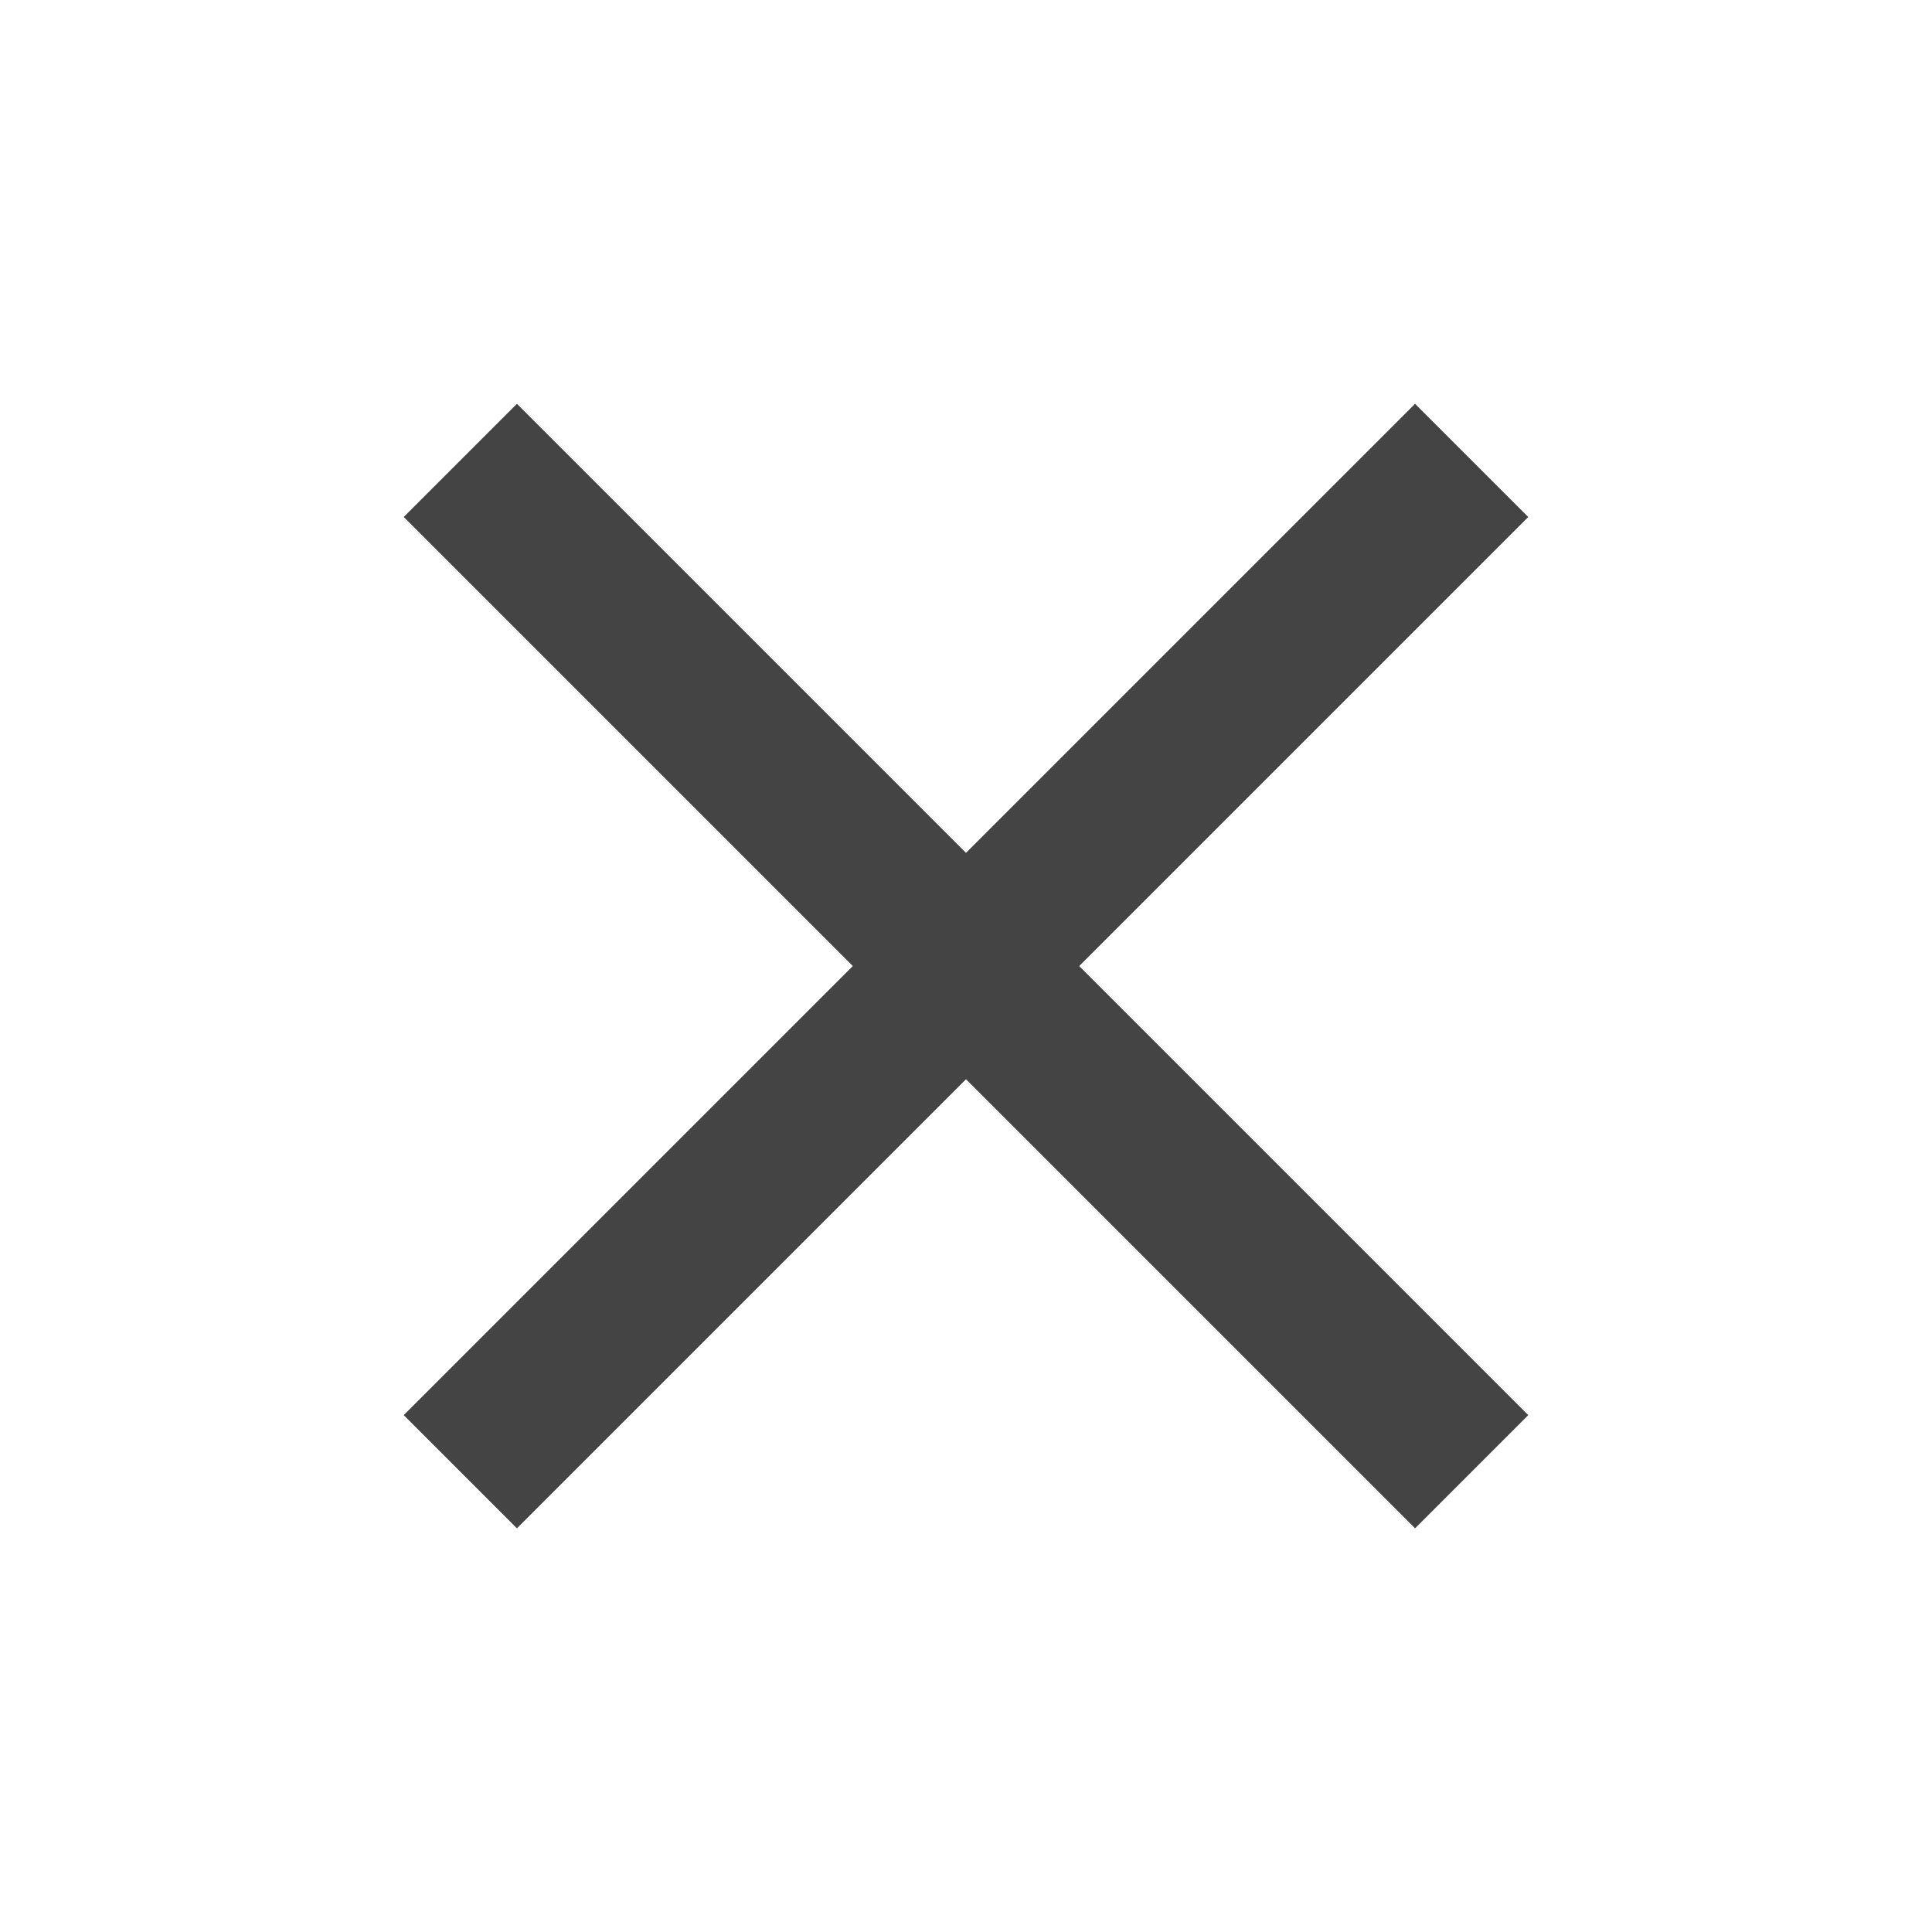
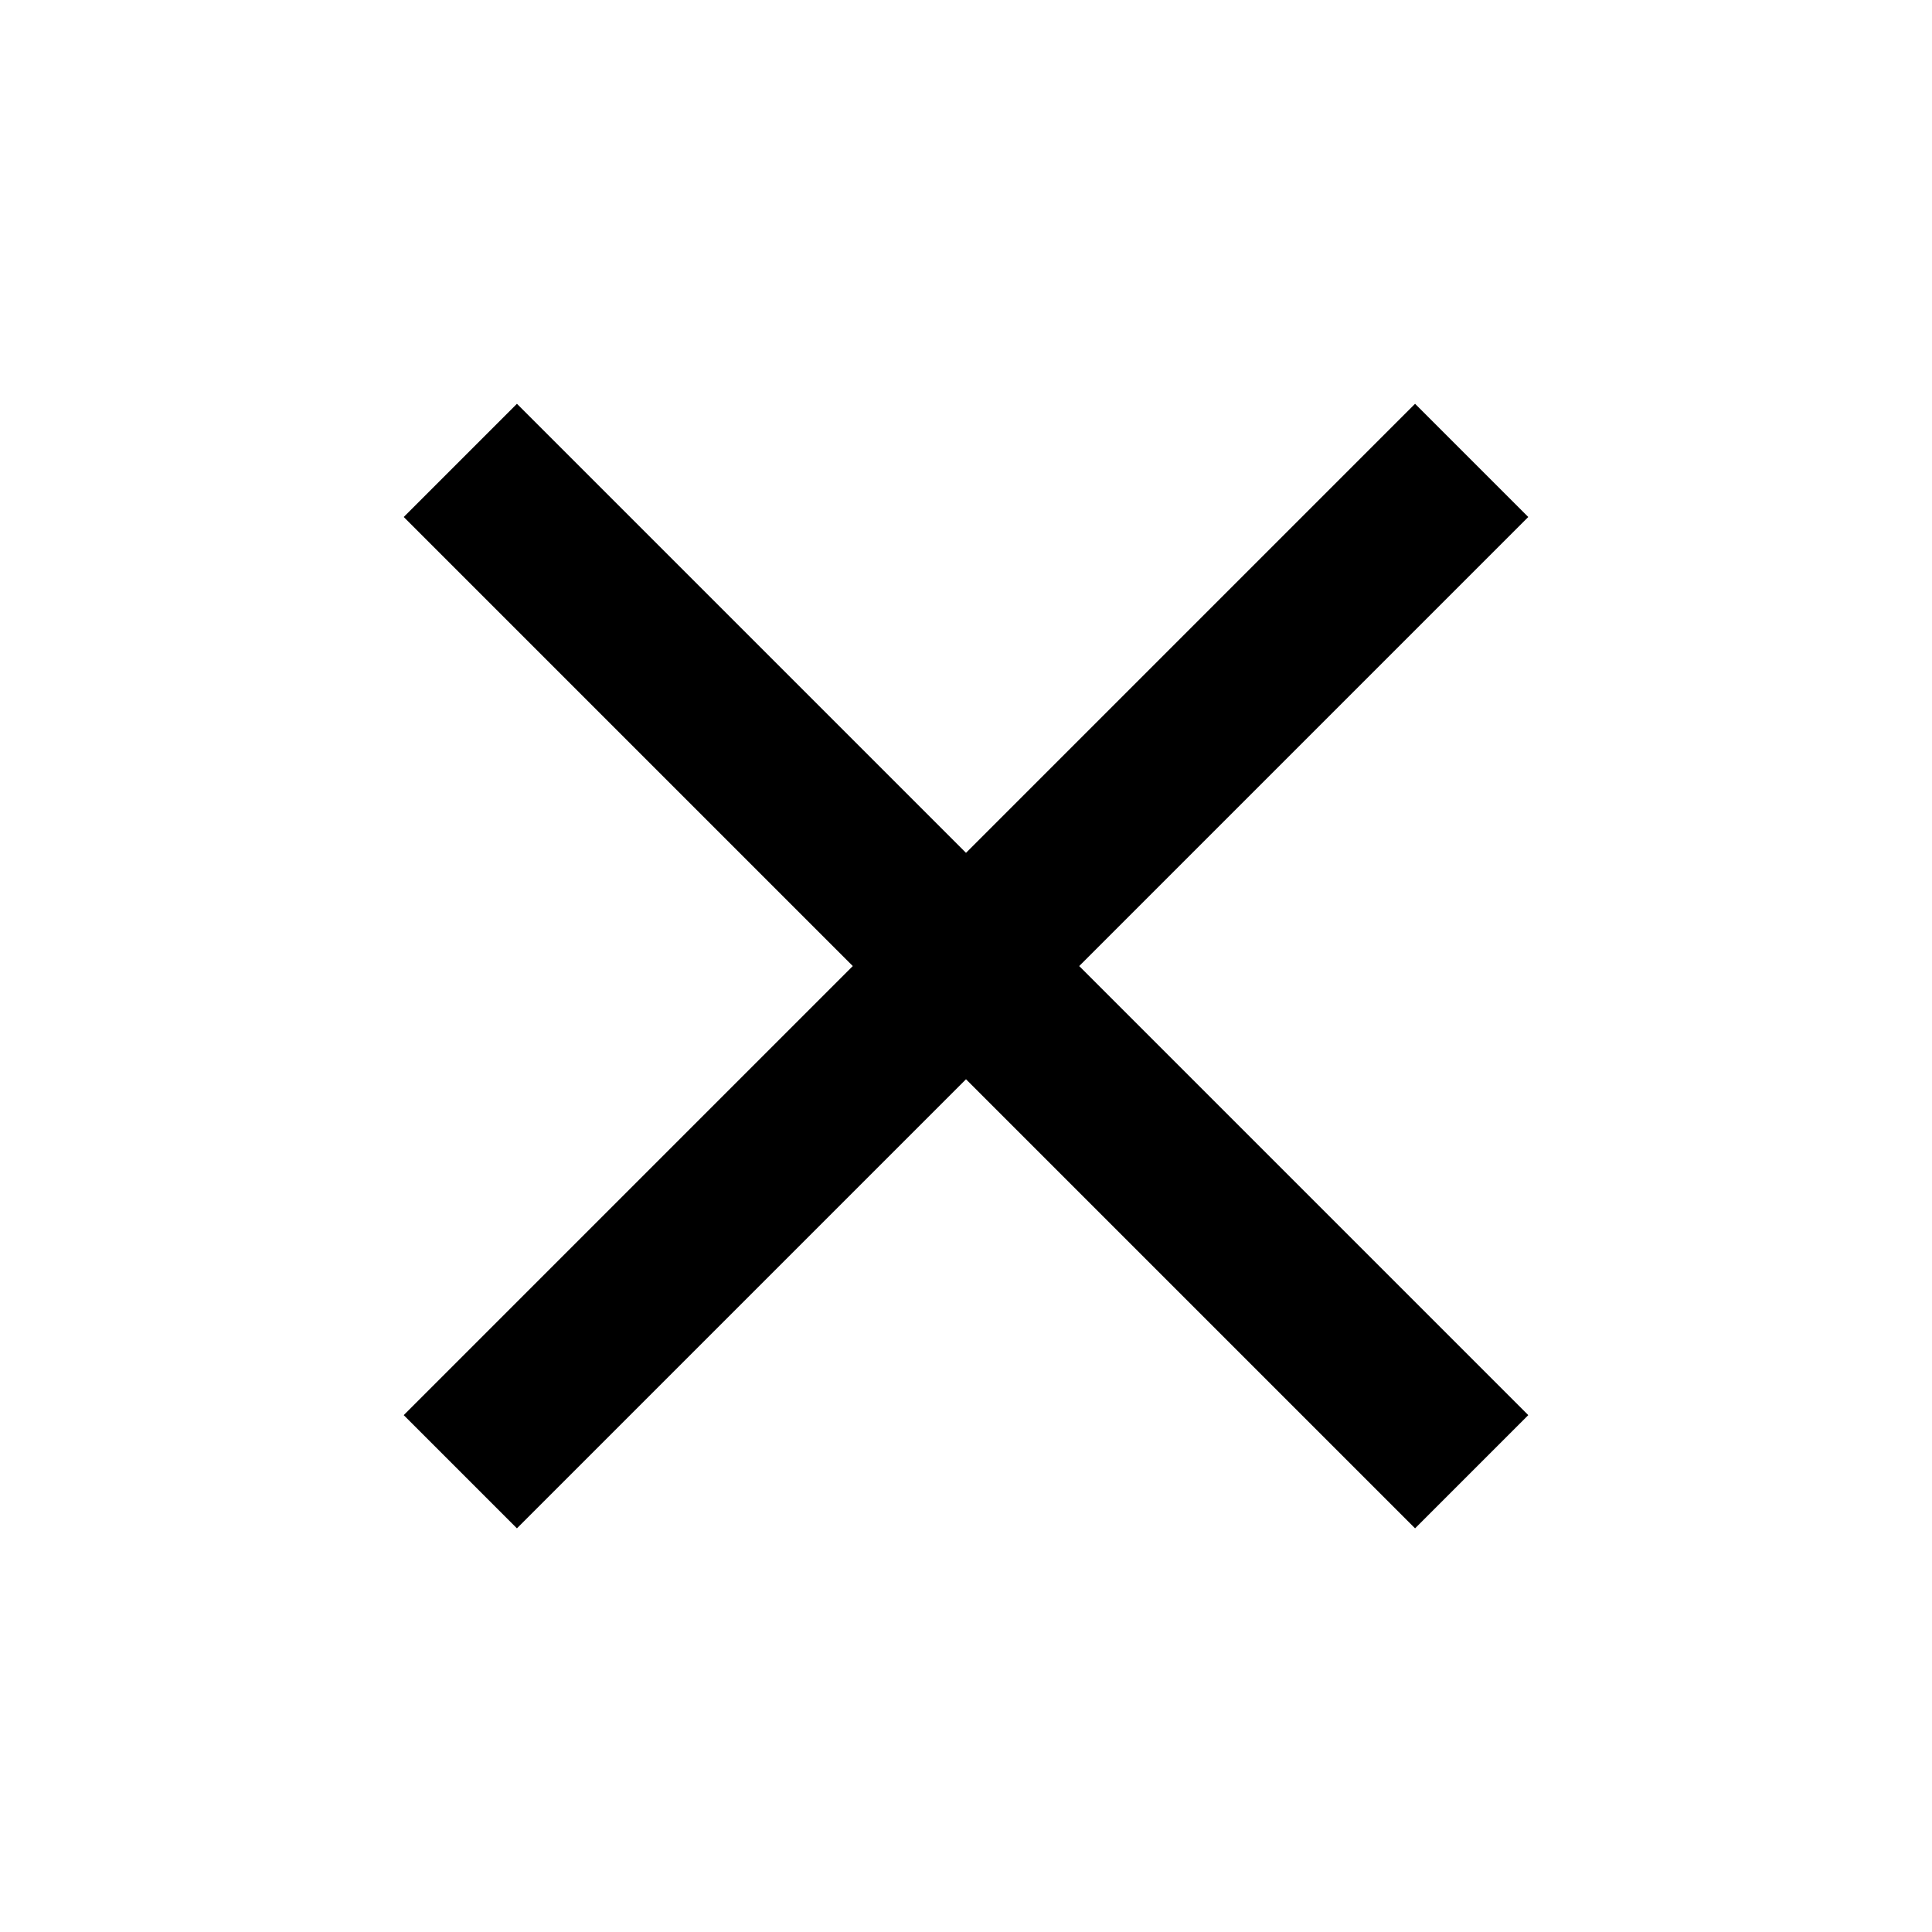
<svg xmlns="http://www.w3.org/2000/svg" version="1.1" width="32" height="32" viewBox="0 0 32 32">
-   <path fill="#444" d="M25.313 8.563l-7.438 7.438 7.438 7.438-1.875 1.875-7.438-7.438-7.438 7.438-1.875-1.875 7.438-7.438-7.438-7.438 1.875-1.875 7.438 7.438 7.438-7.438z" />
+   <path fill="currentColor" d="M25.313 8.563l-7.438 7.438 7.438 7.438-1.875 1.875-7.438-7.438-7.438 7.438-1.875-1.875 7.438-7.438-7.438-7.438 1.875-1.875 7.438 7.438 7.438-7.438z" />
</svg>
